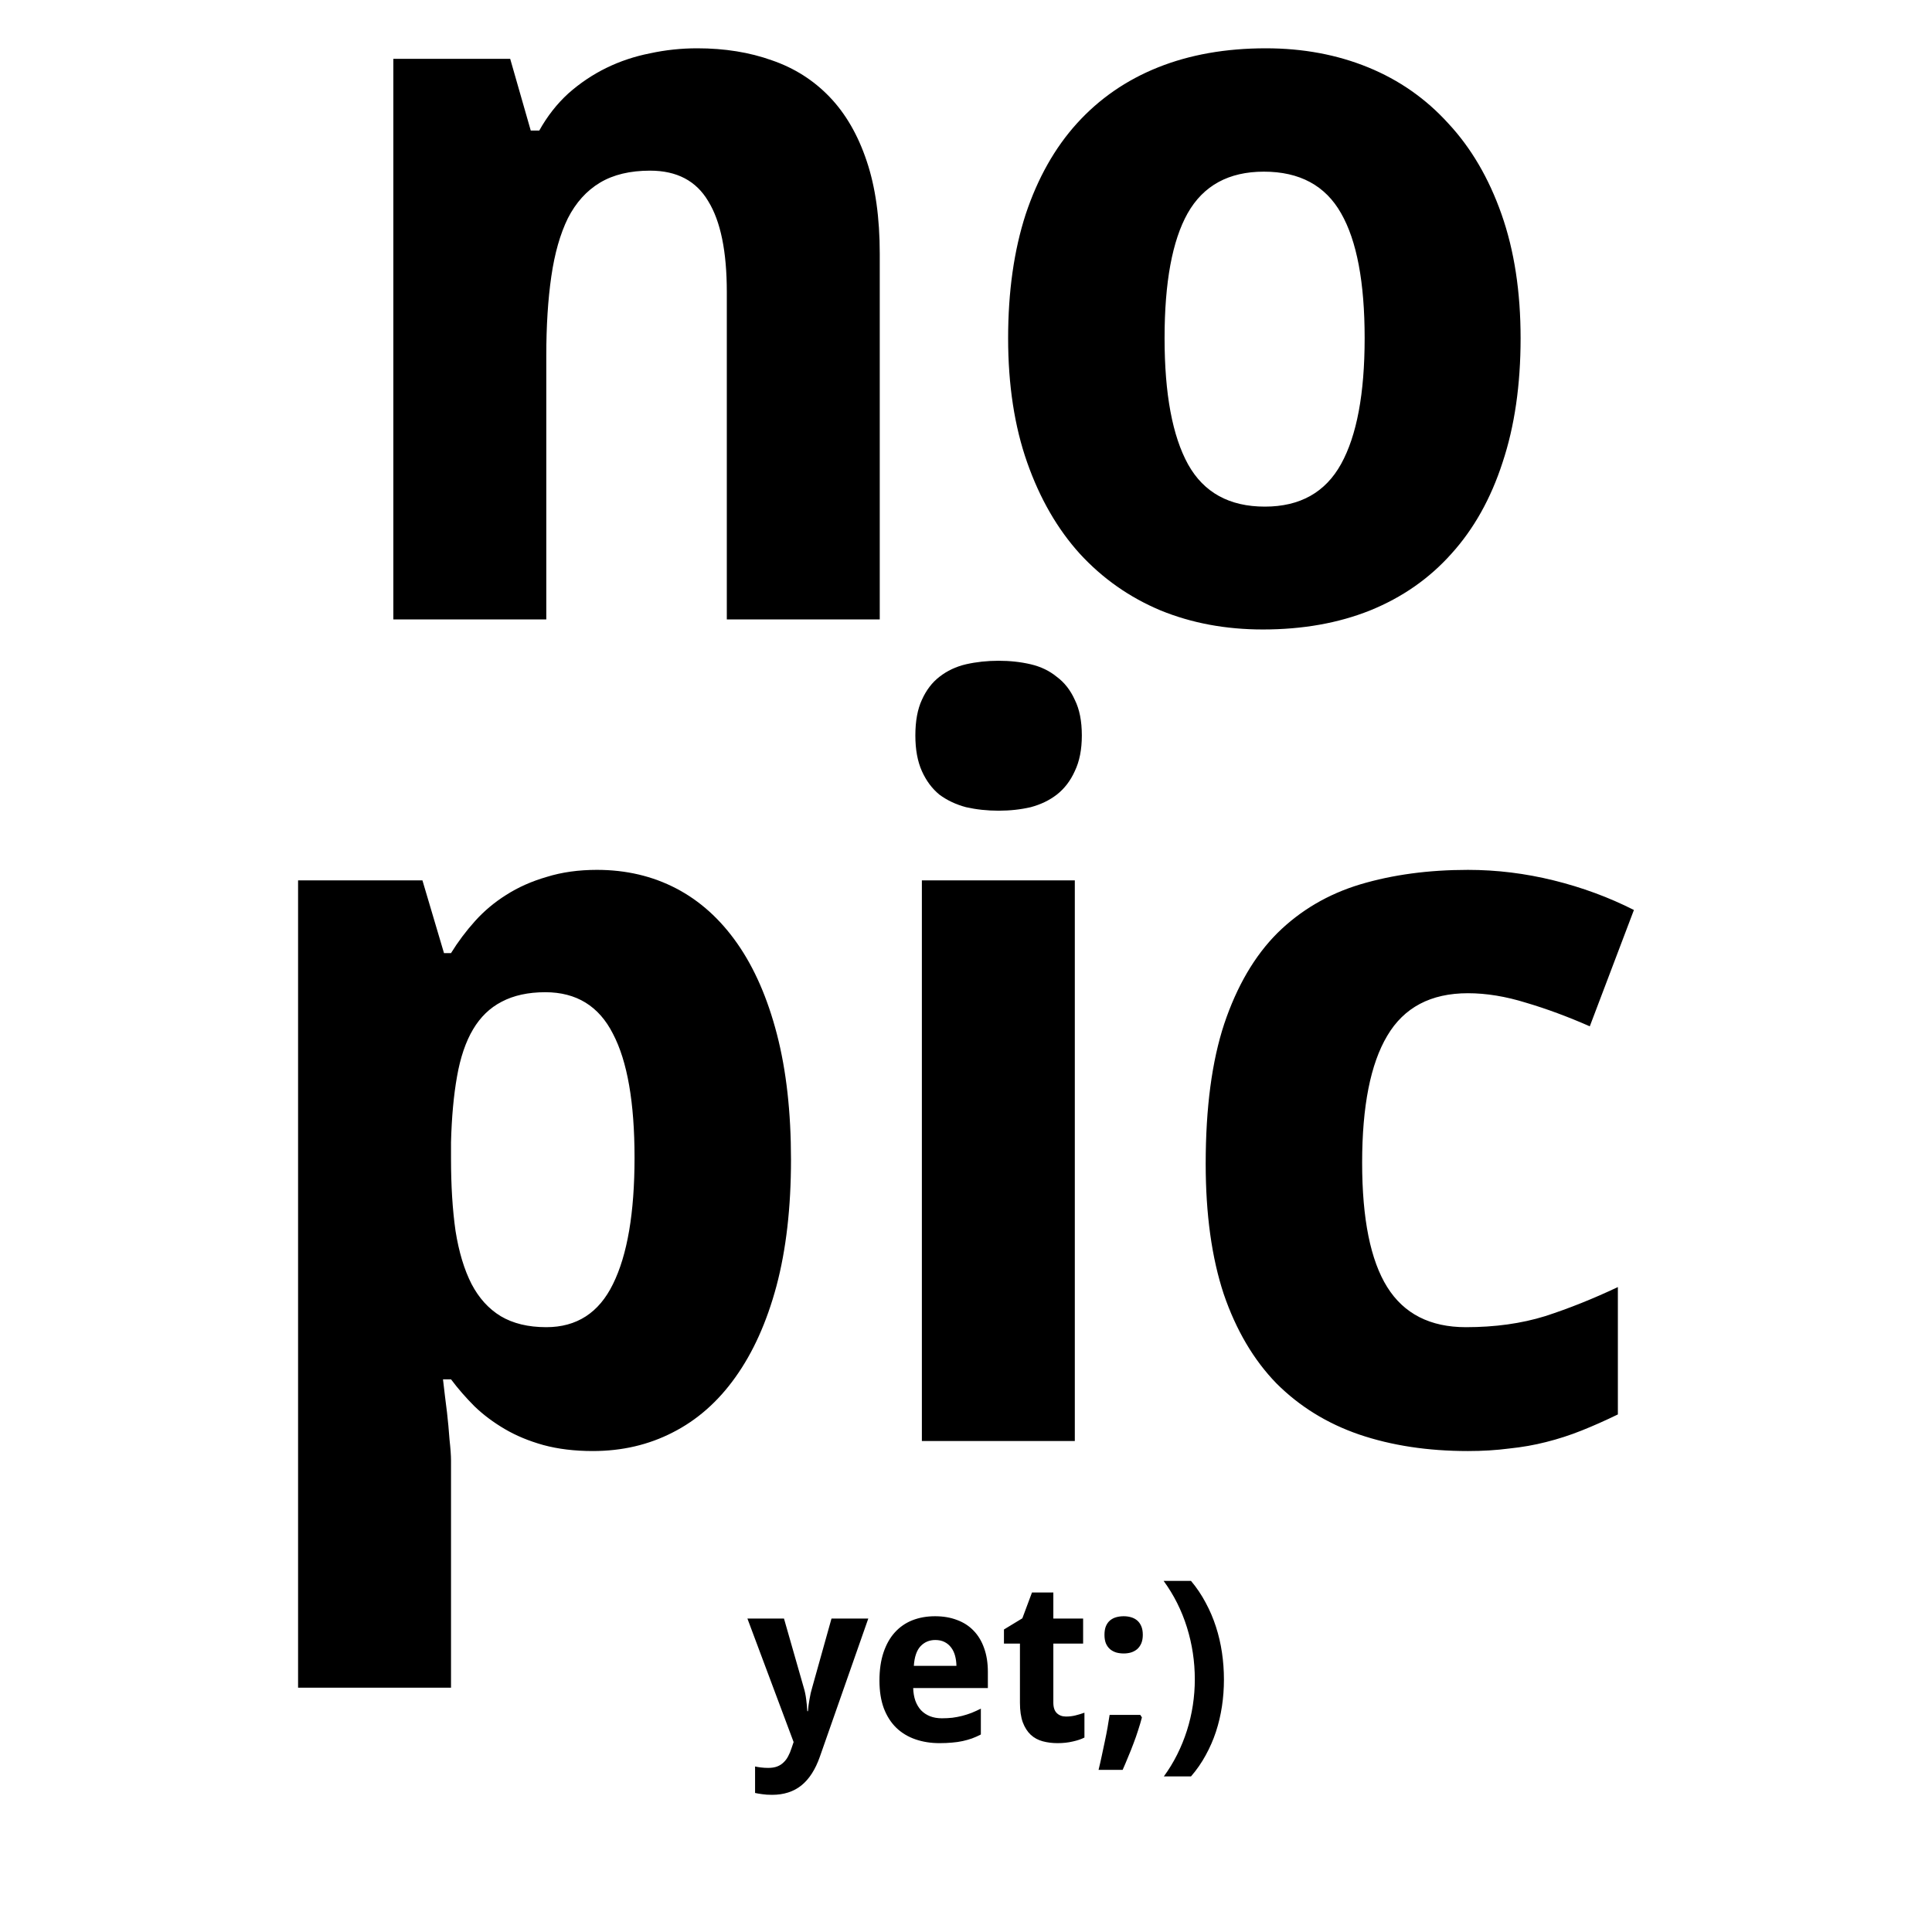
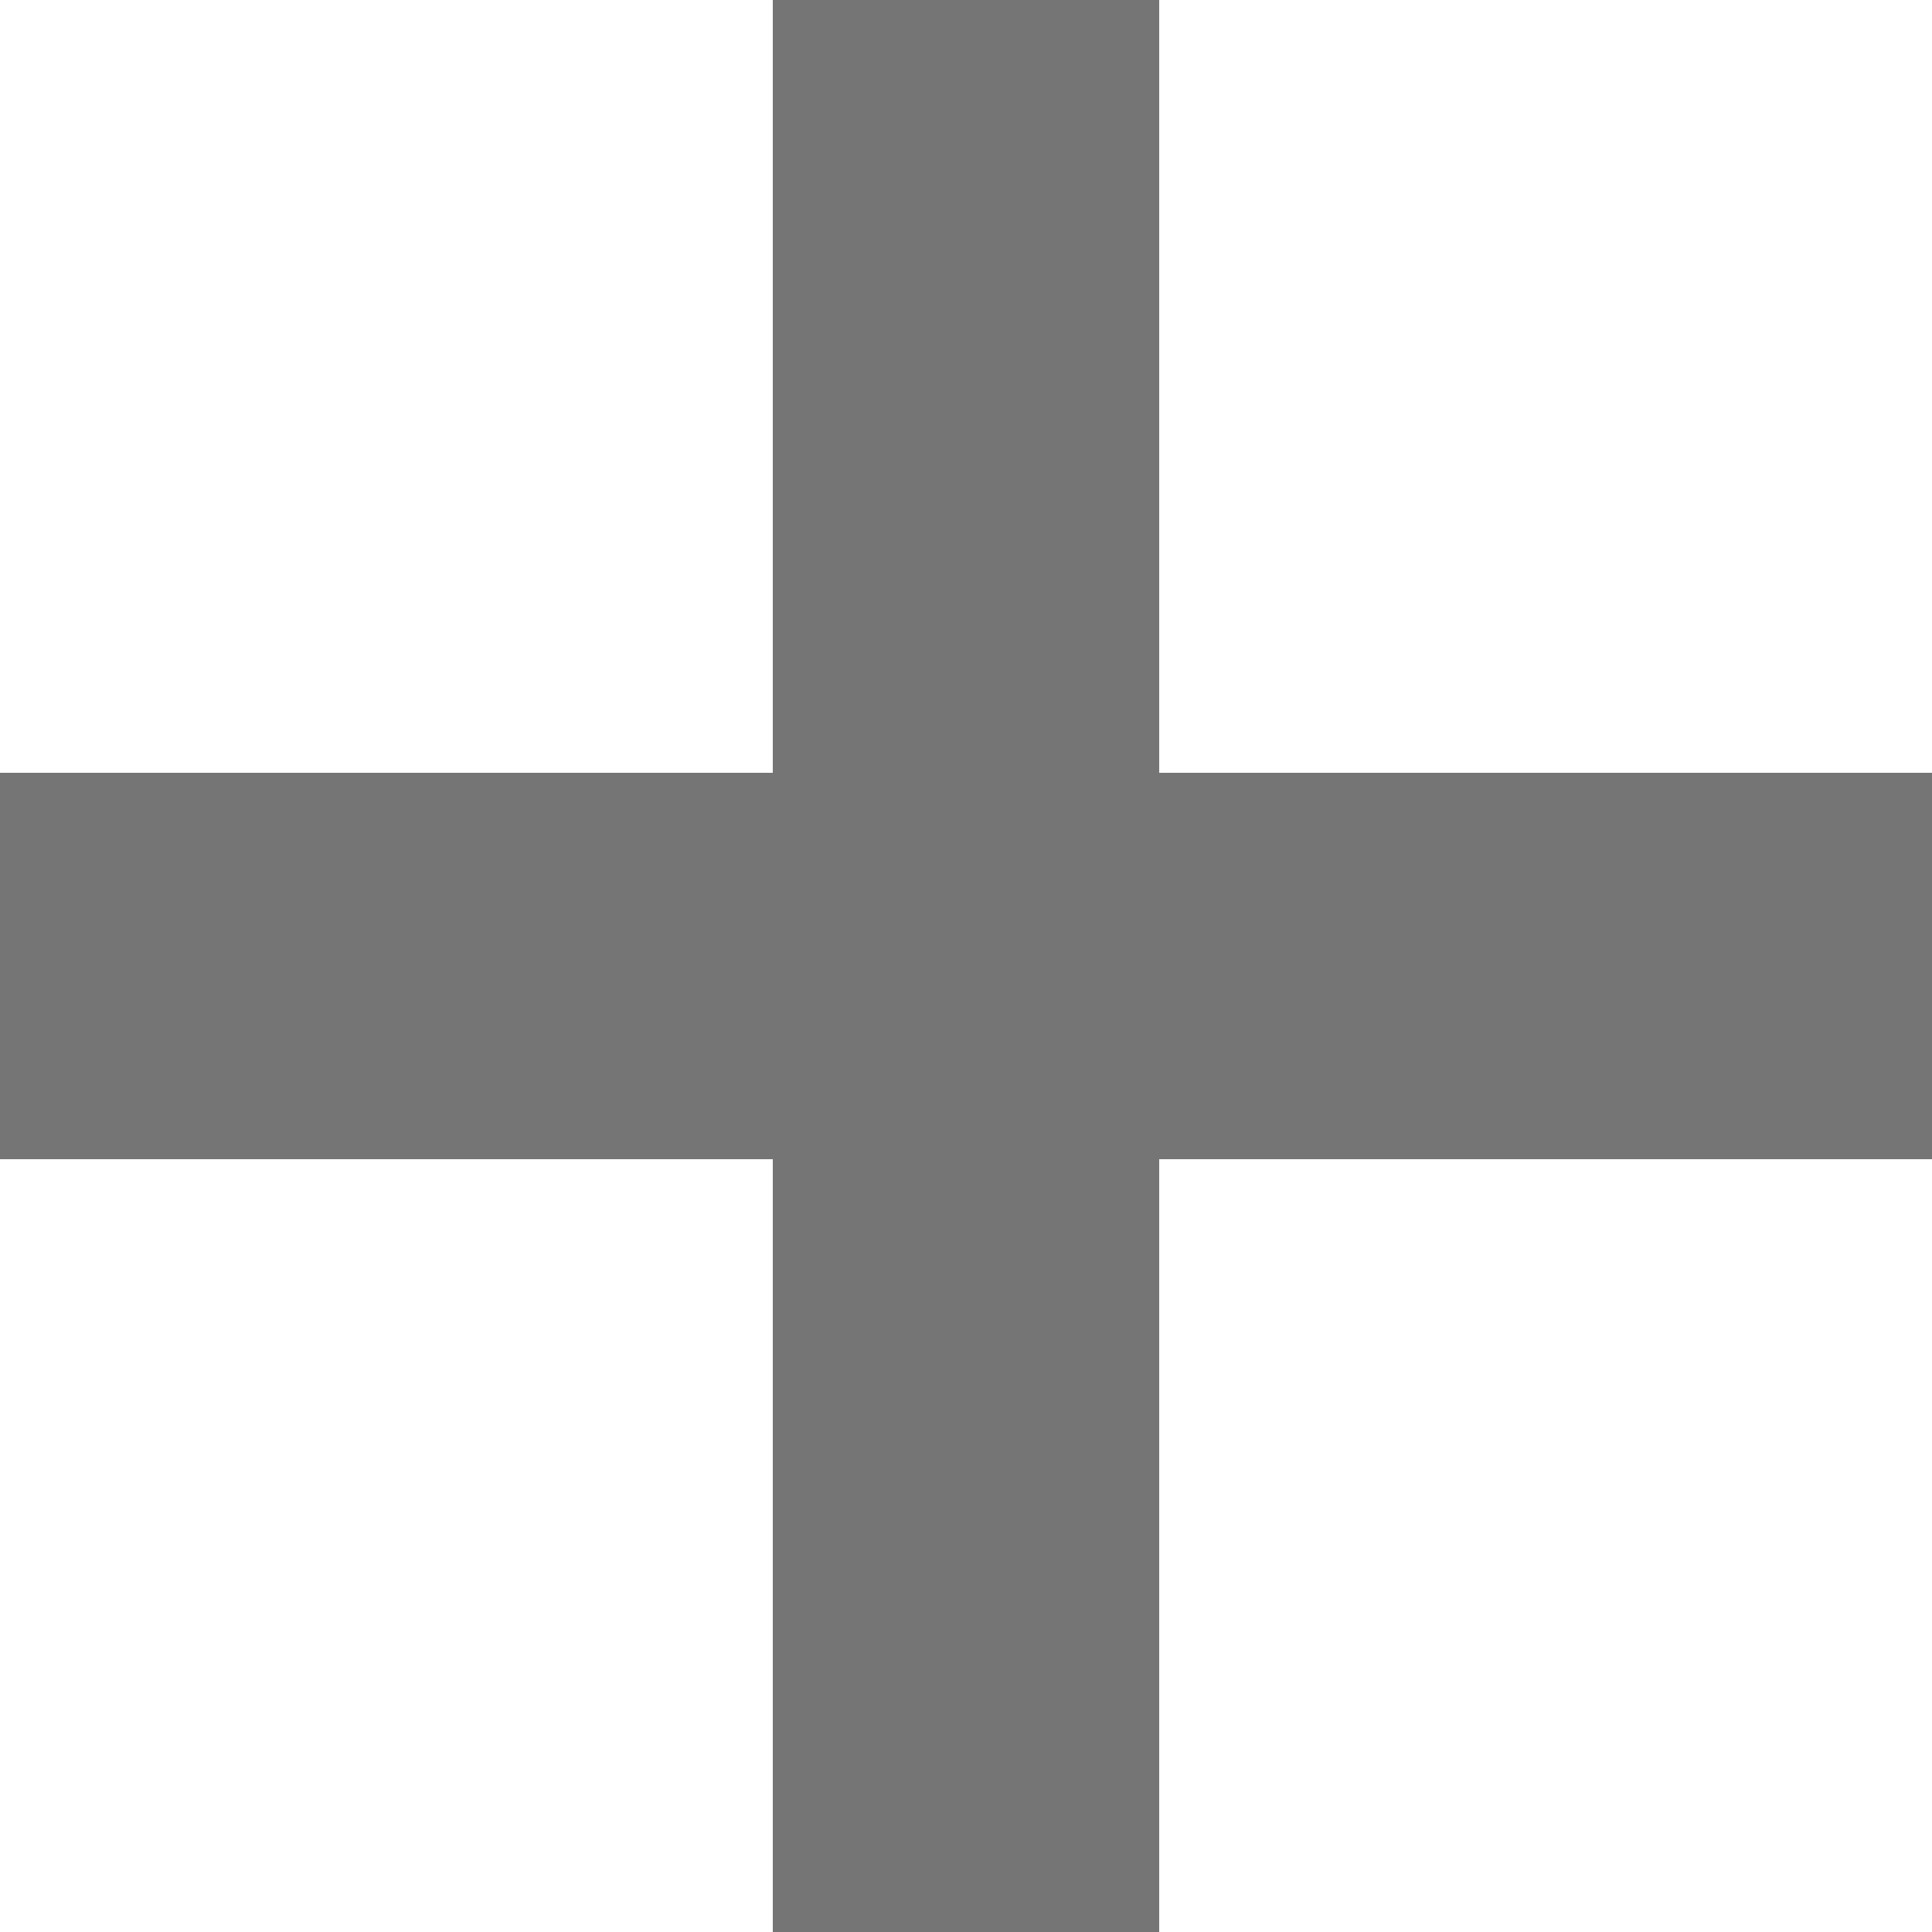
- <svg xmlns="http://www.w3.org/2000/svg" id="svg3049" version="1.1" width="1000" height="1000">
-   <defs id="defs3053" />
-   <path id="path3025" style="font-size:116.071px;font-style:normal;font-variant:normal;font-weight:bold;font-stretch:normal;text-align:center;line-height:125%;letter-spacing:0px;word-spacing:0px;writing-mode:lr-tb;text-anchor:middle;fill:#000000;fill-opacity:1;stroke:none;font-family:Droid Sans;-inkscape-font-specification:Droid Sans Bold" d="m 633.508,869.321 c -4e-5,4.685 -0.34,9.295 -1.02,13.829 -0.68,4.534 -1.719,8.936 -3.117,13.205 -1.398,4.232 -3.174,8.293 -5.327,12.185 -2.116,3.892 -4.647,7.538 -7.594,10.938 l -14.055,0 c 2.607,-3.552 4.912,-7.33 6.914,-11.335 2.003,-4.005 3.684,-8.142 5.044,-12.412 1.36,-4.27 2.38,-8.634 3.06,-13.092 0.68,-4.458 1.02,-8.936 1.02,-13.432 -10e-6,-9.219 -1.36,-18.193 -4.081,-26.921 -2.72,-8.728 -6.744,-16.738 -12.072,-24.03 l 14.169,0 c 2.947,3.514 5.479,7.273 7.594,11.278 2.154,3.967 3.929,8.124 5.327,12.469 1.398,4.307 2.437,8.766 3.117,13.375 0.68,4.572 1.02,9.219 1.02,13.942 m -43.3,18.306 0.85,1.304 c -0.529,2.04 -1.171,4.213 -1.927,6.518 -0.718,2.305 -1.53,4.628 -2.437,6.971 -0.869,2.343 -1.795,4.666 -2.777,6.971 -0.945,2.343 -1.889,4.572 -2.834,6.688 l -12.469,0 c 0.567,-2.305 1.115,-4.704 1.644,-7.198 0.567,-2.494 1.096,-4.987 1.587,-7.481 0.529,-2.456 1.001,-4.855 1.417,-7.198 0.416,-2.38 0.775,-4.572 1.077,-6.574 l 15.869,0 M 571.675,846.197 c 0,-1.776 0.246,-3.268 0.737,-4.477 0.529,-1.247 1.247,-2.248 2.154,-3.004 0.907,-0.756 1.965,-1.303 3.174,-1.644 1.209,-0.34 2.513,-0.51 3.911,-0.51 1.322,7e-5 2.569,0.17 3.741,0.51 1.209,0.34 2.267,0.888 3.174,1.644 0.907,0.756 1.625,1.757 2.154,3.004 0.529,1.209 0.793,2.702 0.793,4.477 -3e-5,1.7 -0.265,3.174 -0.793,4.421 -0.529,1.209 -1.247,2.21 -2.154,3.004 -0.907,0.756 -1.965,1.322 -3.174,1.7 -1.171,0.34 -2.418,0.51 -3.741,0.51 -1.398,4e-5 -2.702,-0.17 -3.911,-0.51 -1.209,-0.378 -2.267,-0.945 -3.174,-1.7 -0.907,-0.793 -1.625,-1.795 -2.154,-3.004 -0.491,-1.247 -0.737,-2.72 -0.737,-4.421 m -19.893,42.28 c 1.7,1e-5 3.306,-0.189 4.817,-0.567 1.549,-0.378 3.117,-0.85 4.704,-1.417 l 0,12.865 c -1.625,0.831 -3.646,1.511 -6.064,2.04 -2.38,0.567 -4.987,0.85 -7.821,0.85 -2.758,0 -5.328,-0.321 -7.708,-0.963 -2.38,-0.642 -4.44,-1.757 -6.178,-3.344 -1.738,-1.625 -3.117,-3.778 -4.137,-6.461 -0.982,-2.72 -1.474,-6.121 -1.474,-10.202 l 0,-30.548 -8.275,0 0,-7.311 9.521,-5.781 4.987,-13.375 11.052,0 0,13.489 15.416,0 0,12.979 -15.416,0 0,30.548 c -3e-5,2.456 0.605,4.27 1.814,5.441 1.209,1.171 2.796,1.757 4.761,1.757 m -67.67,-39.616 c -3.061,6e-5 -5.611,1.077 -7.651,3.231 -2.003,2.154 -3.155,5.535 -3.457,10.145 l 22.047,0 c -0.038,-1.927 -0.283,-3.703 -0.737,-5.327 -0.453,-1.625 -1.134,-3.023 -2.04,-4.194 -0.907,-1.209 -2.04,-2.154 -3.401,-2.834 -1.36,-0.68 -2.947,-1.02 -4.761,-1.02 m 2.21,53.388 c -4.534,0 -8.709,-0.661 -12.525,-1.984 -3.816,-1.322 -7.103,-3.306 -9.862,-5.951 -2.758,-2.683 -4.912,-6.045 -6.461,-10.088 -1.511,-4.081 -2.267,-8.86 -2.267,-14.339 -1e-5,-5.554 0.699,-10.409 2.097,-14.566 1.398,-4.156 3.344,-7.613 5.838,-10.372 2.531,-2.796 5.554,-4.893 9.068,-6.291 3.552,-1.398 7.481,-2.097 11.788,-2.097 4.194,7e-5 7.972,0.642 11.335,1.927 3.4,1.247 6.272,3.098 8.615,5.554 2.38,2.456 4.194,5.479 5.441,9.068 1.285,3.552 1.927,7.632 1.927,12.242 l 0,8.388 -38.653,0 c 0.075,2.418 0.453,4.61 1.134,6.574 0.718,1.927 1.7,3.571 2.947,4.931 1.285,1.322 2.815,2.343 4.591,3.06 1.814,0.718 3.873,1.077 6.178,1.077 1.927,10e-6 3.741,-0.095 5.441,-0.283 1.738,-0.227 3.419,-0.548 5.044,-0.963 1.625,-0.416 3.23,-0.926 4.817,-1.53 1.587,-0.642 3.212,-1.379 4.874,-2.21 l 0,13.375 c -1.511,0.793 -3.042,1.474 -4.591,2.04 -1.511,0.529 -3.117,0.982 -4.817,1.36 -1.7,0.378 -3.533,0.642 -5.498,0.793 -1.965,0.189 -4.118,0.283 -6.461,0.283 m -99.465,-64.496 18.93,0 10.202,35.649 c 0.605,1.965 1.039,4.062 1.304,6.291 0.302,2.229 0.491,4.232 0.567,6.008 l 0.34,0 c 0.075,-0.869 0.17,-1.832 0.283,-2.89 0.151,-1.058 0.321,-2.135 0.51,-3.23 0.189,-1.096 0.397,-2.173 0.623,-3.23 0.264,-1.096 0.529,-2.078 0.793,-2.947 l 9.975,-35.649 19.043,0 -25.05,71.468 c -2.343,6.688 -5.535,11.656 -9.578,14.906 -4.043,3.249 -9.106,4.874 -15.189,4.874 -1.965,-2e-5 -3.665,-0.113 -5.101,-0.34 -1.436,-0.189 -2.664,-0.397 -3.684,-0.623 l 0,-13.715 c 0.793,0.189 1.795,0.359 3.004,0.51 1.209,0.151 2.475,0.227 3.797,0.227 1.814,-2e-5 3.363,-0.246 4.647,-0.737 1.285,-0.491 2.38,-1.19 3.287,-2.097 0.945,-0.869 1.738,-1.927 2.38,-3.174 0.68,-1.247 1.266,-2.645 1.757,-4.194 l 1.077,-3.174 -23.917,-63.93 m 372.949,-86.698 c -20.764,-10e-6 -39.538,-2.855 -56.322,-8.565 -16.611,-5.71 -30.886,-14.535 -42.825,-26.474 -11.766,-12.112 -20.85,-27.512 -27.252,-46.199 -6.229,-18.86 -9.344,-41.354 -9.344,-67.482 -3e-5,-28.896 3.201,-53.034 9.603,-72.413 6.575,-19.552 15.746,-35.212 27.512,-46.978 11.939,-11.766 26.214,-20.158 42.825,-25.176 16.784,-5.018 35.385,-7.527 55.802,-7.527 14.88,2.9e-4 29.675,1.817 44.382,5.45 14.707,3.634 28.55,8.738 41.527,15.313 l -22.84,60.215 c -11.42,-5.018 -22.408,-9.084 -32.962,-12.199 -10.555,-3.287 -20.591,-4.931 -30.107,-4.931 -19.207,2.3e-4 -33.136,7.354 -41.787,22.061 -8.652,14.535 -12.977,36.423 -12.977,65.665 -1.1e-4,29.069 4.326,50.525 12.977,64.367 8.651,13.843 22.234,20.764 40.749,20.764 15.054,5e-5 28.723,-1.903 41.008,-5.71 12.285,-3.98 24.83,-8.998 37.634,-15.054 l 0,65.925 c -6.402,3.115 -12.631,5.883 -18.687,8.305 -6.056,2.422 -12.199,4.412 -18.428,5.97 -6.056,1.557 -12.458,2.682 -19.206,3.374 -6.575,0.865 -13.67,1.298 -21.283,1.298 M 473.786,380.682 c -3e-5,-7.44 1.125,-13.583 3.374,-18.428 2.249,-5.018 5.277,-8.997 9.084,-11.939 3.98,-3.114 8.565,-5.277 13.756,-6.489 5.364,-1.211 10.987,-1.816 16.871,-1.817 5.883,4e-4 11.42,0.606 16.611,1.817 5.191,1.212 9.69,3.374 13.496,6.489 3.98,2.942 7.094,6.922 9.344,11.939 2.422,4.845 3.634,10.988 3.634,18.428 -1.2e-4,7.268 -1.211,13.41 -3.634,18.428 -2.25,5.018 -5.364,9.084 -9.344,12.199 -3.807,2.942 -8.306,5.105 -13.496,6.489 -5.191,1.212 -10.728,1.817 -16.611,1.817 -5.883,3.2e-4 -11.507,-0.605 -16.871,-1.817 -5.191,-1.384 -9.776,-3.547 -13.756,-6.489 -3.807,-3.114 -6.835,-7.18 -9.084,-12.199 -2.249,-5.018 -3.374,-11.16 -3.374,-18.428 m 82.536,365.182 -79.162,0 0,-290.173 79.162,0 0,290.173 m -249.424,5.191 c -9.517,-10e-6 -18.082,-1.038 -25.695,-3.115 -7.44,-2.076 -14.102,-4.845 -19.985,-8.305 -5.883,-3.461 -11.074,-7.354 -15.573,-11.68 -4.499,-4.499 -8.565,-9.171 -12.199,-14.015 l -4.153,0 c 0.692,6.056 1.384,11.766 2.076,17.13 0.519,4.499 0.952,9.171 1.298,14.015 0.519,4.672 0.779,8.305 0.779,10.901 l 0,117.574 -79.162,0 0,-417.87 64.367,0 11.16,37.634 3.634,0 c 3.634,-5.883 7.786,-11.42 12.458,-16.611 4.672,-5.191 10.036,-9.689 16.092,-13.496 6.229,-3.979 13.237,-7.094 21.023,-9.344 7.786,-2.422 16.438,-3.633 25.955,-3.634 15.053,2.9e-4 28.723,3.201 41.008,9.603 12.285,6.402 22.84,15.919 31.665,28.55 8.824,12.632 15.659,28.291 20.504,46.978 4.845,18.688 7.267,40.316 7.267,64.887 -3e-4,24.744 -2.509,46.545 -7.527,65.406 -5.018,18.687 -12.112,34.433 -21.283,47.237 -8.998,12.631 -19.812,22.148 -32.443,28.55 -12.458,6.402 -26.214,9.603 -41.268,9.603 m -24.657,-237.485 c -8.825,2.3e-4 -16.352,1.644 -22.581,4.931 -6.056,3.115 -10.988,7.873 -14.794,14.275 -3.807,6.402 -6.575,14.535 -8.305,24.397 -1.73,9.69 -2.769,21.023 -3.115,34.001 l 0,8.565 c -1.2e-4,14.016 0.779,26.474 2.336,37.375 1.73,10.901 4.499,20.072 8.305,27.512 3.807,7.267 8.824,12.804 15.054,16.611 6.402,3.807 14.275,5.71 23.619,5.71 15.746,5e-5 27.252,-7.44 34.52,-22.321 7.44,-15.054 11.16,-36.855 11.16,-65.406 -2.2e-4,-28.55 -3.72,-49.919 -11.16,-64.108 -7.267,-14.361 -18.947,-21.542 -35.039,-21.542 M 602.78,175.018 c -1.1e-4,28.896 4.066,50.698 12.199,65.406 8.132,14.535 21.369,21.802 39.711,21.802 18.168,5e-5 31.318,-7.354 39.451,-22.061 8.132,-14.708 12.198,-36.423 12.199,-65.146 -2.1e-4,-28.896 -4.066,-50.438 -12.199,-64.627 -8.133,-14.361 -21.456,-21.542 -39.97,-21.542 -18.168,2.31e-4 -31.319,7.181 -39.451,21.542 -7.96,14.189 -11.939,35.731 -11.939,64.627 m 184.278,0 c -2.9e-4,24.224 -3.115,45.68 -9.344,64.367 -6.056,18.687 -14.881,34.433 -26.474,47.237 -11.42,12.804 -25.436,22.581 -42.046,29.329 -16.438,6.575 -34.952,9.863 -55.543,9.863 -19.207,-10e-6 -36.856,-3.288 -52.947,-9.863 -16.092,-6.748 -30.021,-16.524 -41.787,-29.329 -11.593,-12.804 -20.677,-28.55 -27.252,-47.237 -6.575,-18.687 -9.863,-40.143 -9.863,-64.367 -3e-5,-24.051 3.028,-45.42 9.084,-64.108 6.229,-18.687 15.054,-34.346 26.474,-46.978 11.593,-12.804 25.608,-22.494 42.047,-29.069 16.438,-6.575 35.039,-9.862 55.802,-9.863 19.206,2.95e-4 36.855,3.288 52.947,9.863 16.092,6.575 29.934,16.265 41.527,29.069 11.766,12.631 20.936,28.291 27.512,46.978 6.575,18.688 9.862,40.057 9.863,64.108 m -331.7,145.605 -79.162,0 0,-169.484 c -2.2e-4,-20.937 -3.201,-36.596 -9.603,-46.978 -6.229,-10.555 -16.265,-15.832 -30.107,-15.832 -10.382,2.32e-4 -19.034,2.077 -25.955,6.229 -6.921,4.153 -12.458,10.296 -16.611,18.428 -3.98,8.133 -6.835,18.168 -8.565,30.107 -1.73,11.939 -2.596,25.609 -2.595,41.008 l 0,136.521 -79.162,0 0,-290.173 60.474,0 10.641,37.115 4.412,0 c 4.153,-7.44 9.171,-13.842 15.054,-19.206 6.056,-5.364 12.631,-9.776 19.726,-13.237 7.094,-3.46 14.621,-5.969 22.581,-7.527 7.959,-1.73 16.092,-2.595 24.397,-2.595 14.188,2.95e-4 27.079,2.077 38.672,6.229 11.593,3.98 21.542,10.296 29.848,18.947 8.305,8.652 14.707,19.726 19.206,33.222 4.499,13.324 6.748,29.329 6.748,48.016 l 0,189.209" />
+ <svg xmlns="http://www.w3.org/2000/svg" id="Layer_1" data-name="Layer 1" viewBox="0 0 10 10">
+   <defs>
+     <style>.cls-1{fill:#757575;fill-rule:evenodd;}</style>
+   </defs>
+   <path class="cls-1" d="M6,4h4V6H6v4H4V6H0V4H4V0H6Z" />
</svg>
